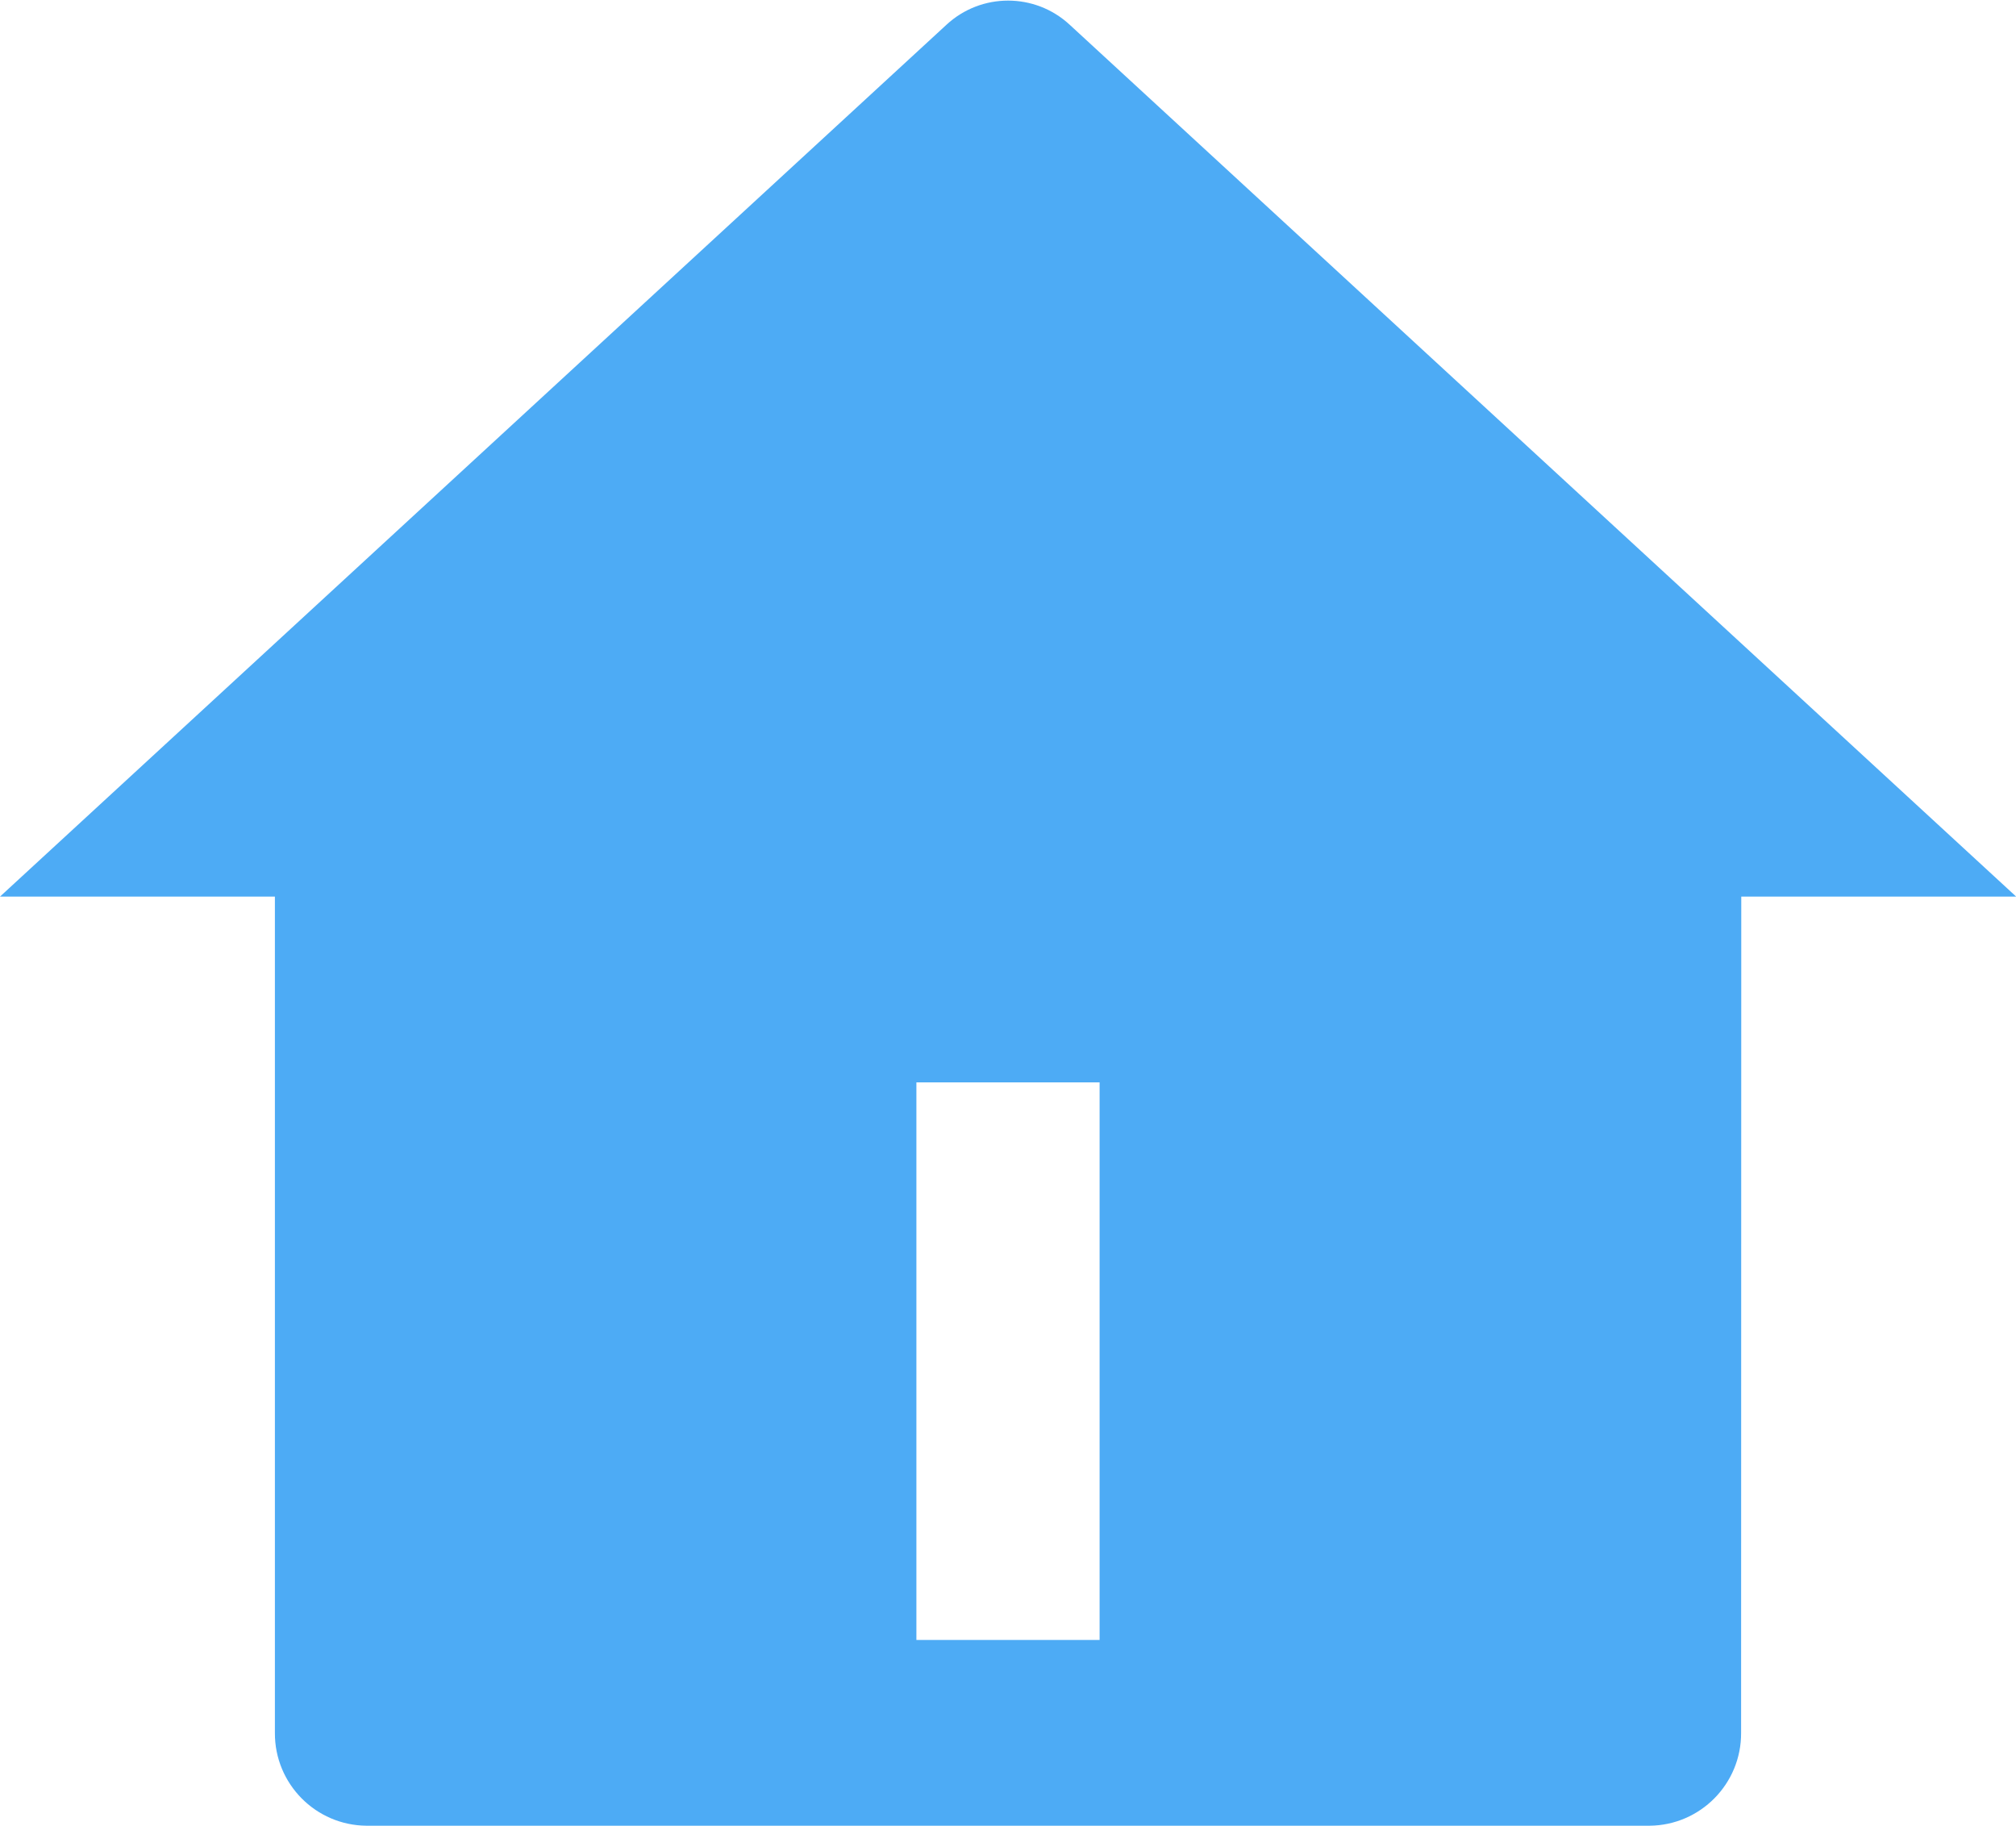
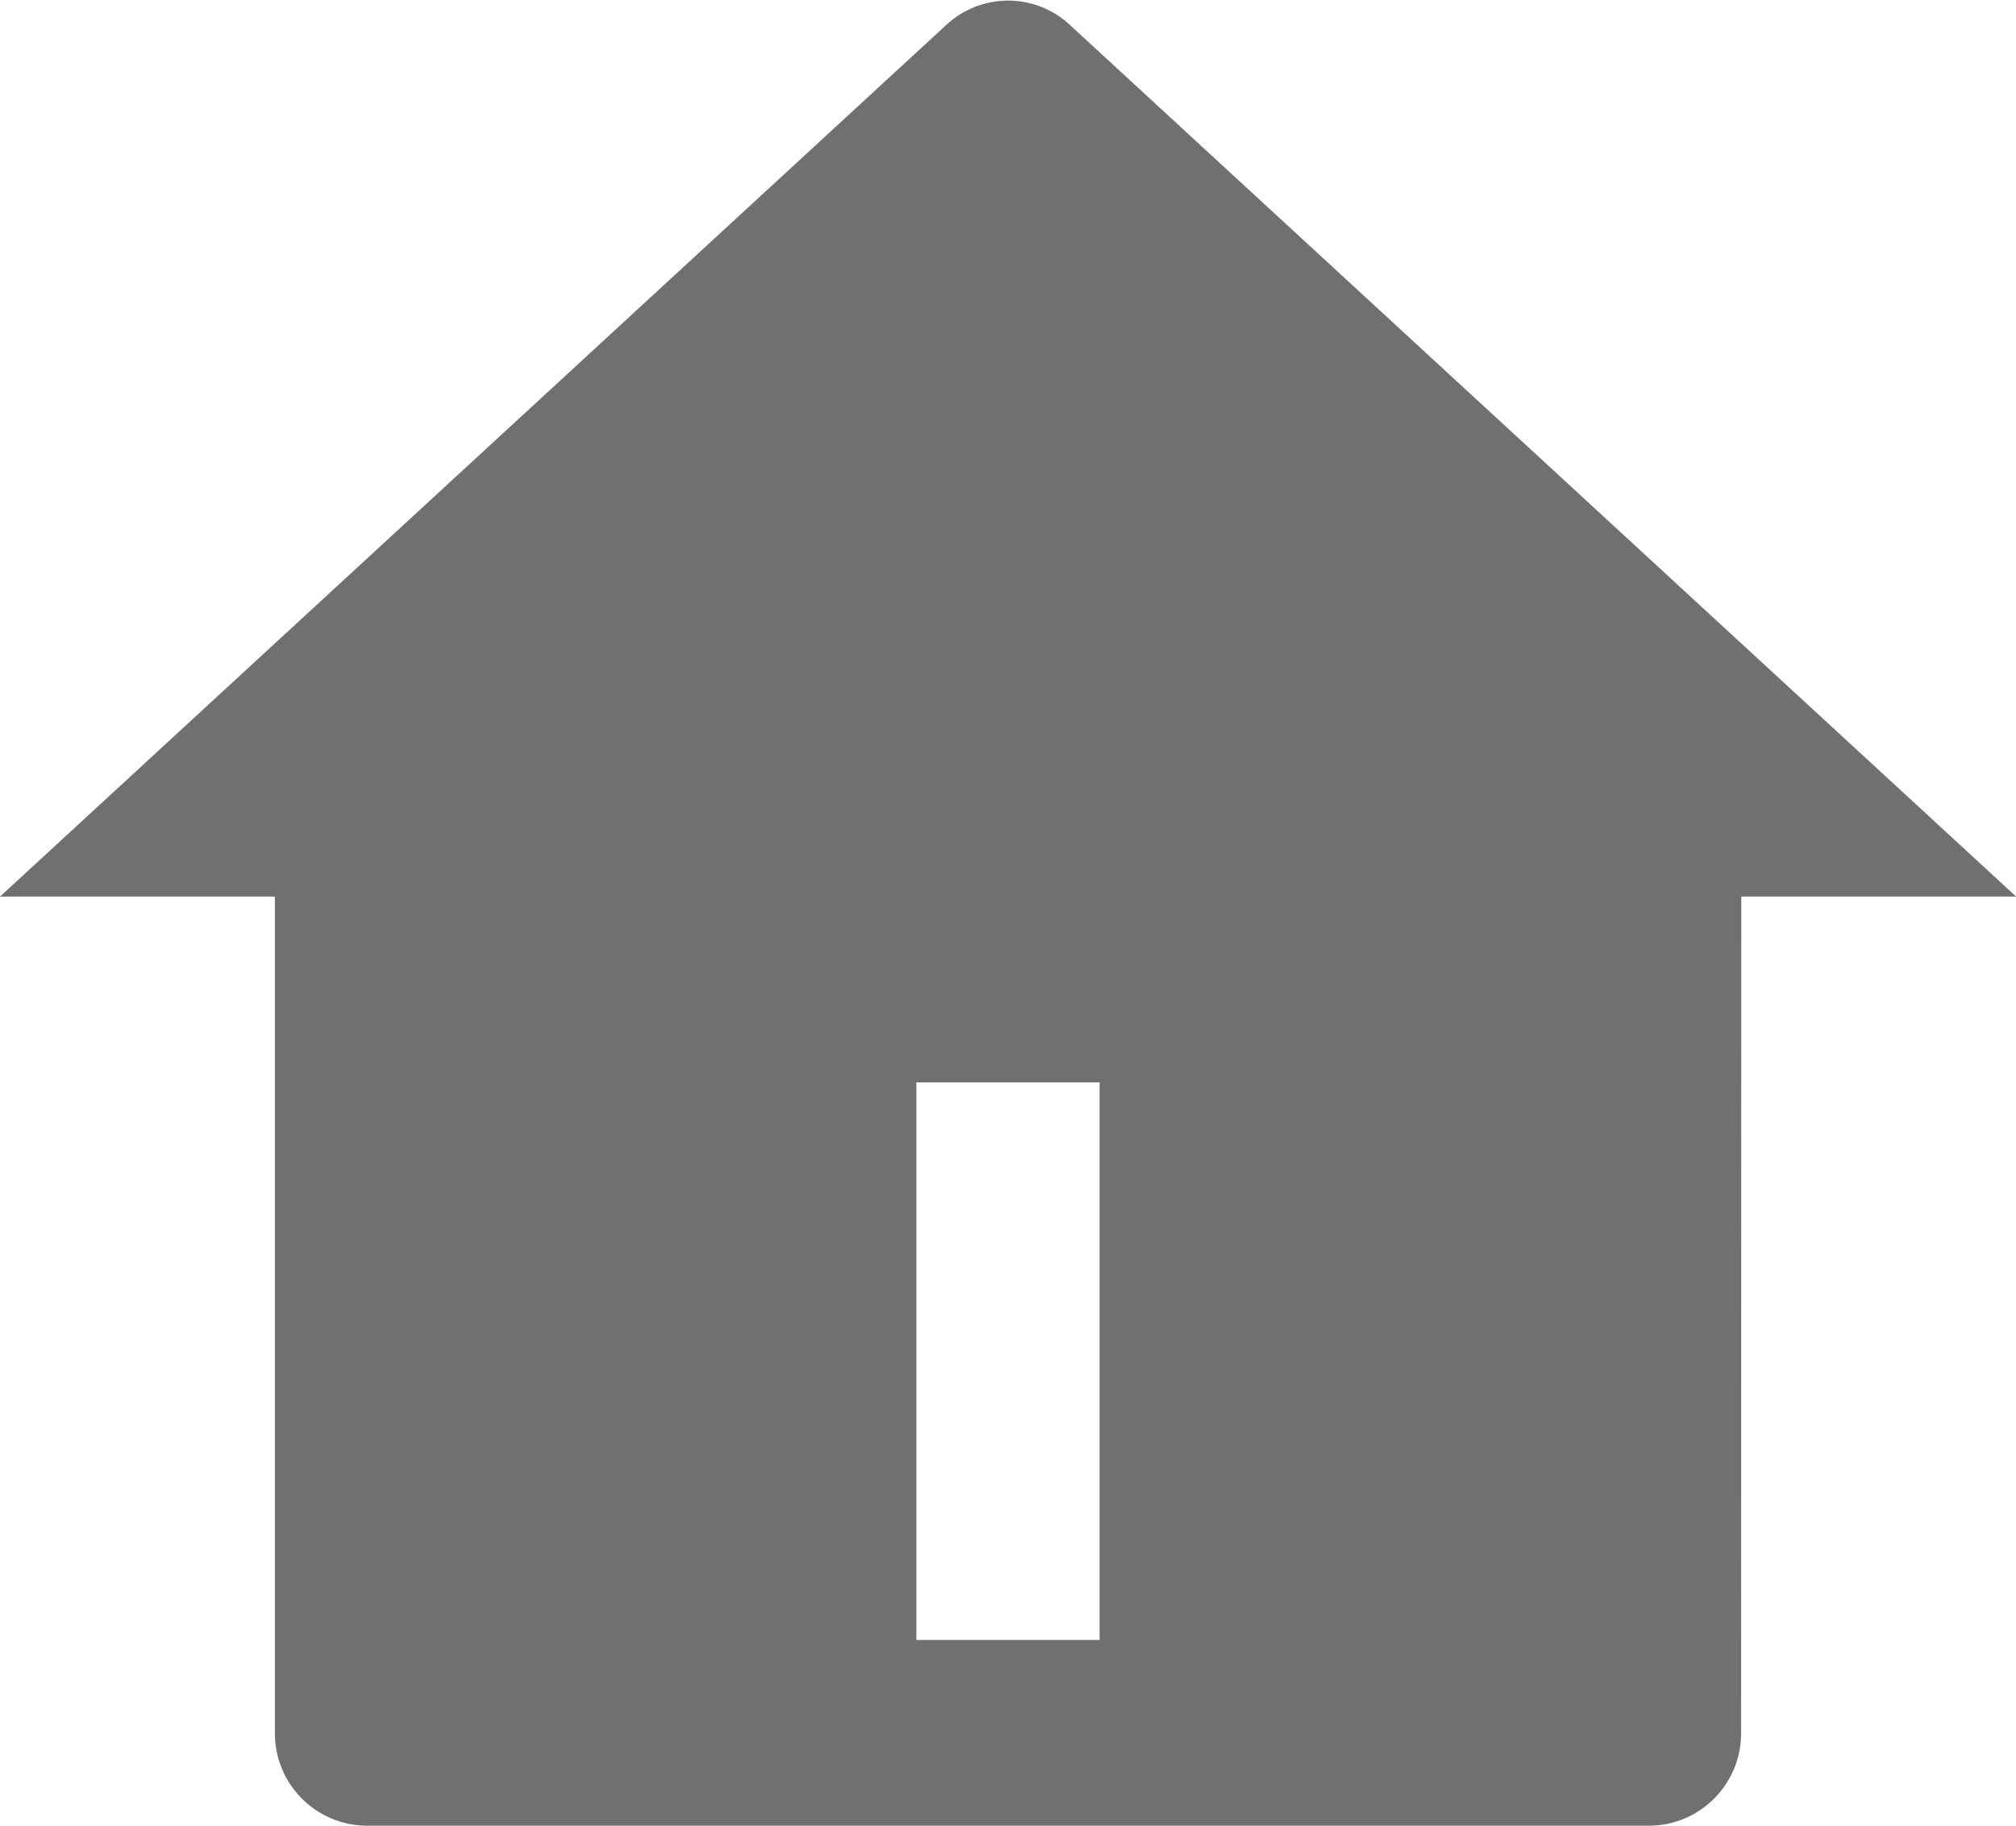
<svg xmlns="http://www.w3.org/2000/svg" width="12.027" height="10.89" viewBox="0 0 12.027 10.89">
-   <path id="Path_189" data-name="Path 189" d="M11.387,11.688a.551.551,0,0,1-.547.554H3.187a.551.551,0,0,1-.547-.554V6.7H1L6.646,1.5a.541.541,0,0,1,.736,0l5.646,5.2h-1.64Zm-4.92-3.88v3.326H7.56V7.808Z" transform="translate(-1 -1.352)" fill="#4dabf5" />
+   <path id="Path_189" data-name="Path 189" d="M11.387,11.688a.551.551,0,0,1-.547.554H3.187a.551.551,0,0,1-.547-.554V6.7H1L6.646,1.5a.541.541,0,0,1,.736,0l5.646,5.2h-1.64Zm-4.92-3.88v3.326H7.56V7.808Z" transform="translate(-1 -1.352)" fill="#707070" />
</svg>
